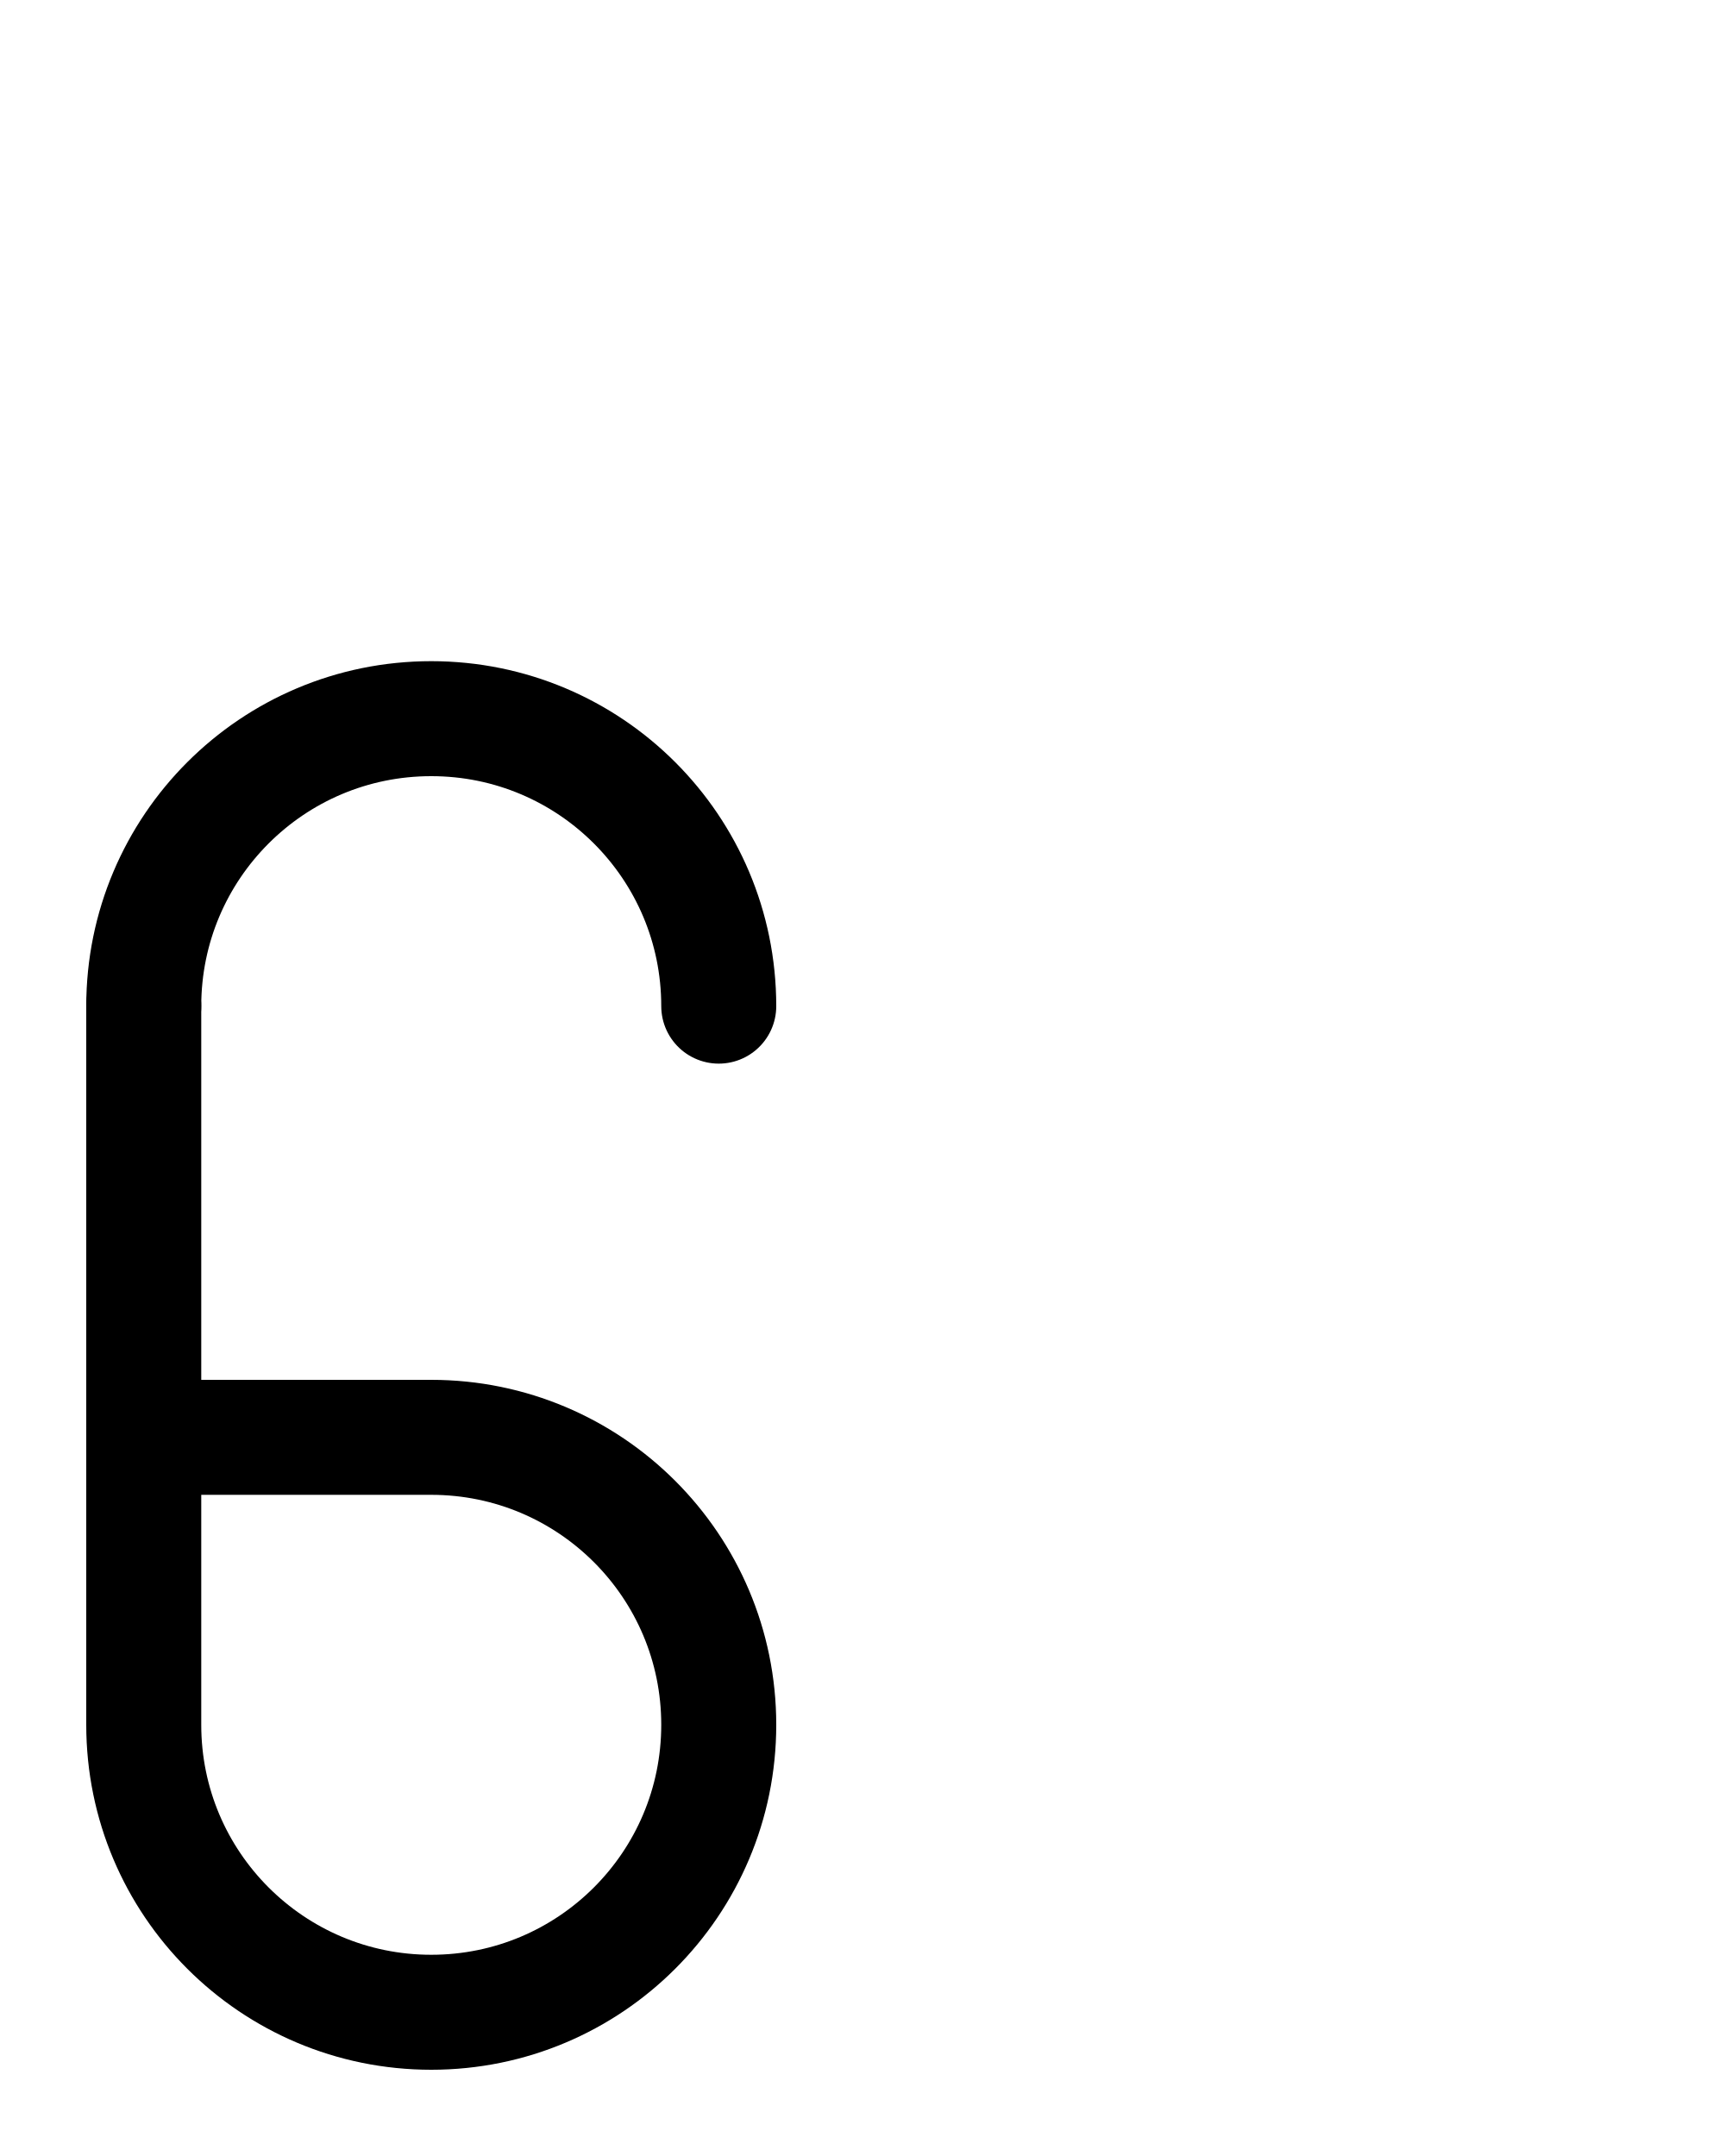
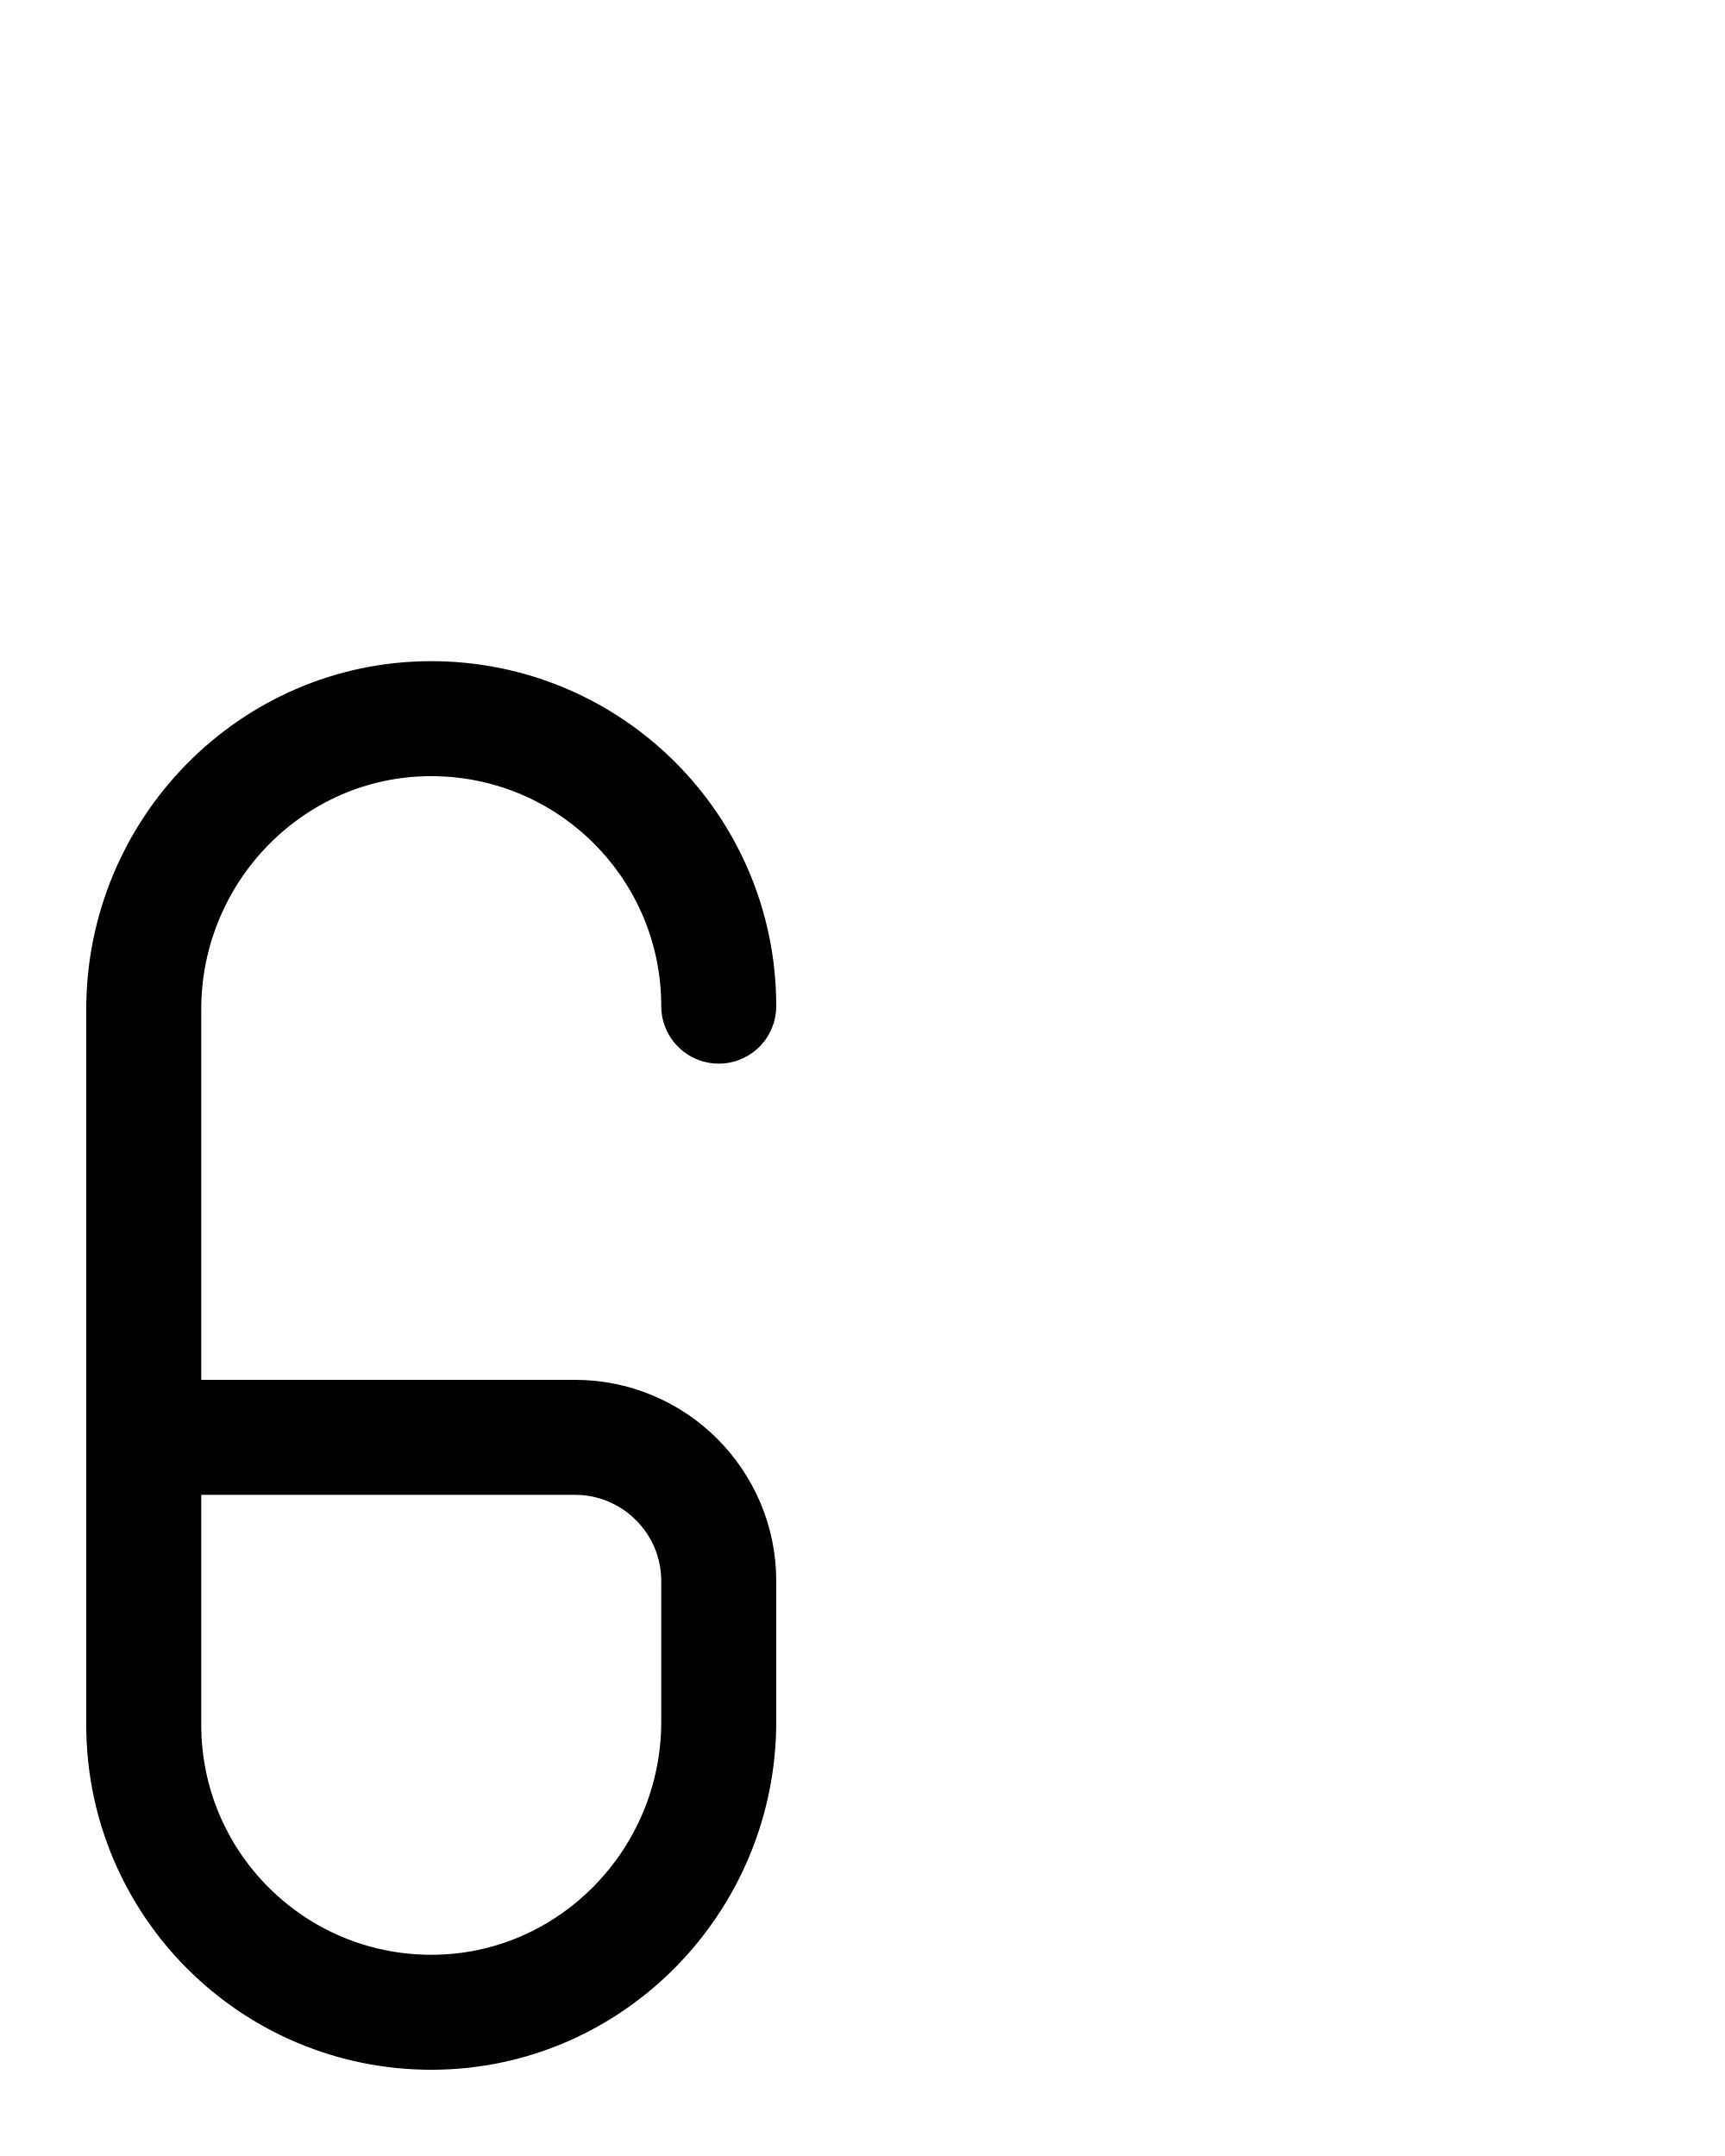
<svg xmlns="http://www.w3.org/2000/svg" version="1.1" id="图层_1" x="0px" y="0px" viewBox="0 0 720 900" style="enable-background:new 0 0 720 900;" xml:space="preserve">
  <style type="text/css">
- 	.st0{fill:none;stroke:#000000;stroke-width:48;stroke-linecap:round;stroke-miterlimit:10;}
+ 	.st0{fill:none;stroke:#000000;stroke-width:48;stroke-linecap:round;stroke-linejoin:round;stroke-miterlimit:10;}
</style>
-   <path class="st0" d="M60,420v300c0,66.3,53.7,120,120,120s120-53.7,120-120s-53.7-120-120-120H60" />
-   <path class="st0" d="M300,420c0-66.3-53.7-120-120-120S60,353.7,60,420" />
+   <path class="st0" d="M60,600h120h60c33.1,0,60,26.9,60,60v58.7c0,66.3-53.3,121.1-119.6,121.3C113.9,840.2,60,786.4,60,720V421.3  C60,355,113.3,300.2,179.6,300c66.5-0.2,120.4,53.6,120.4,120" />
</svg>
